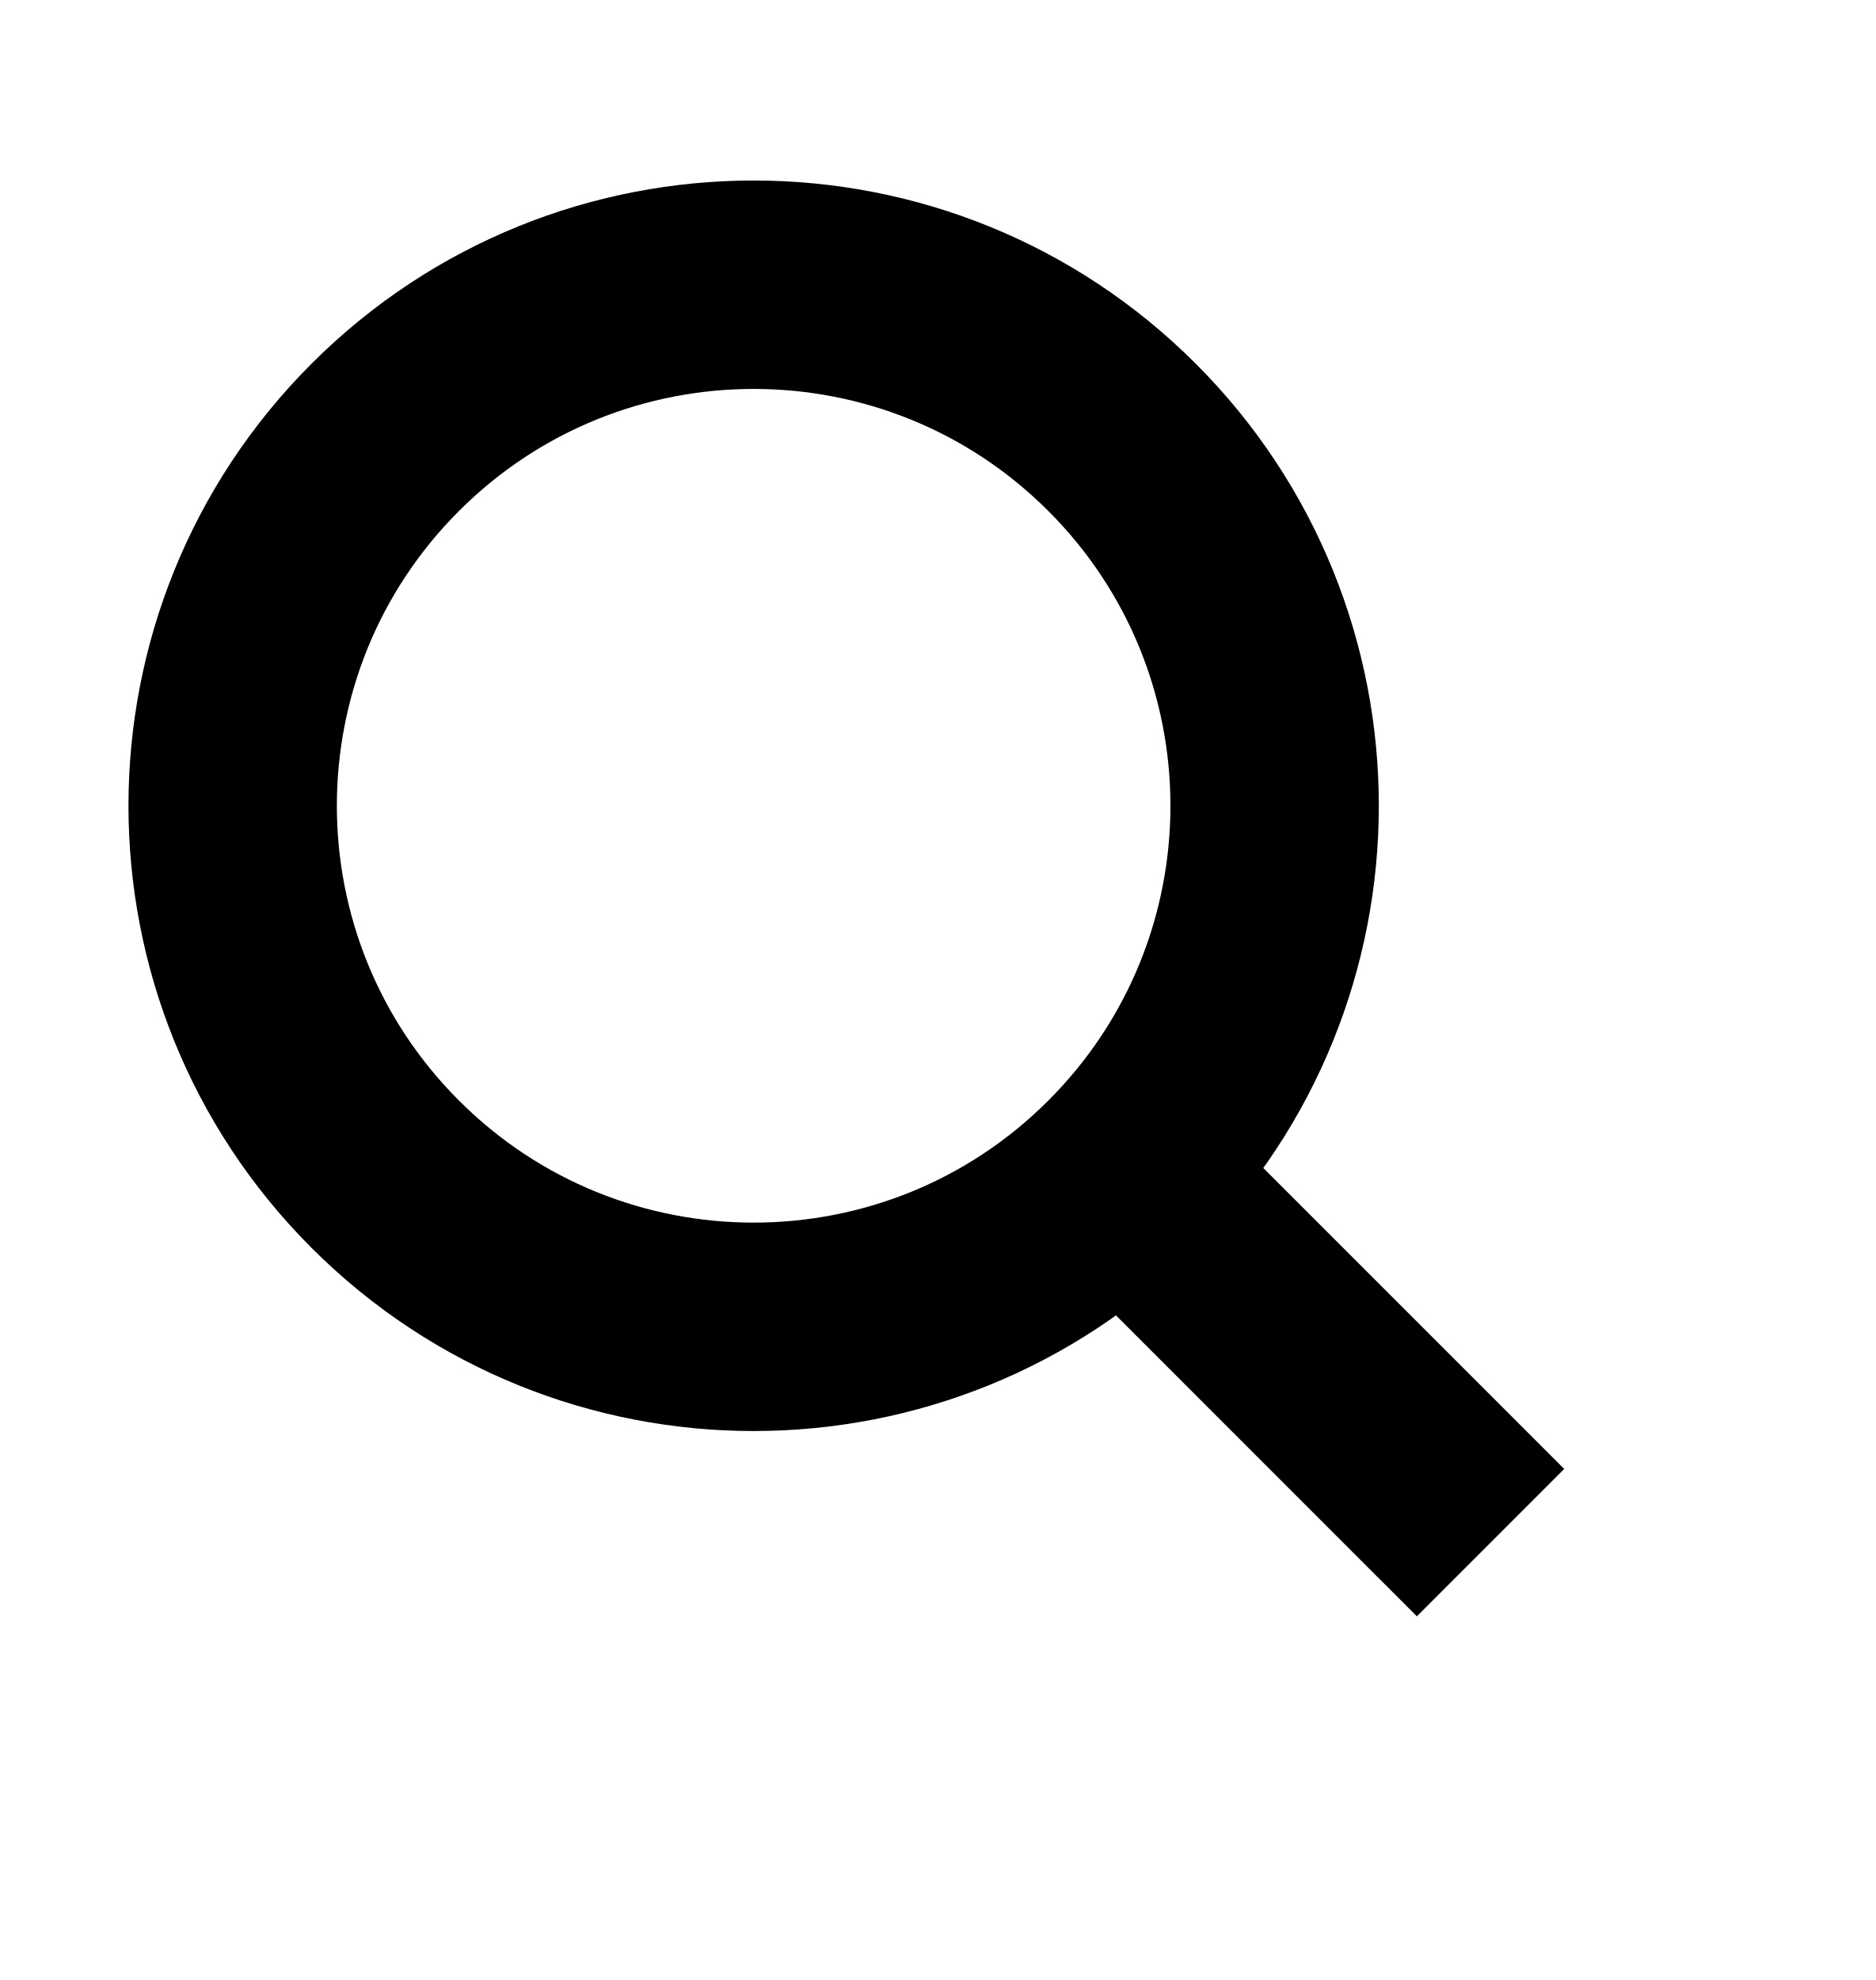
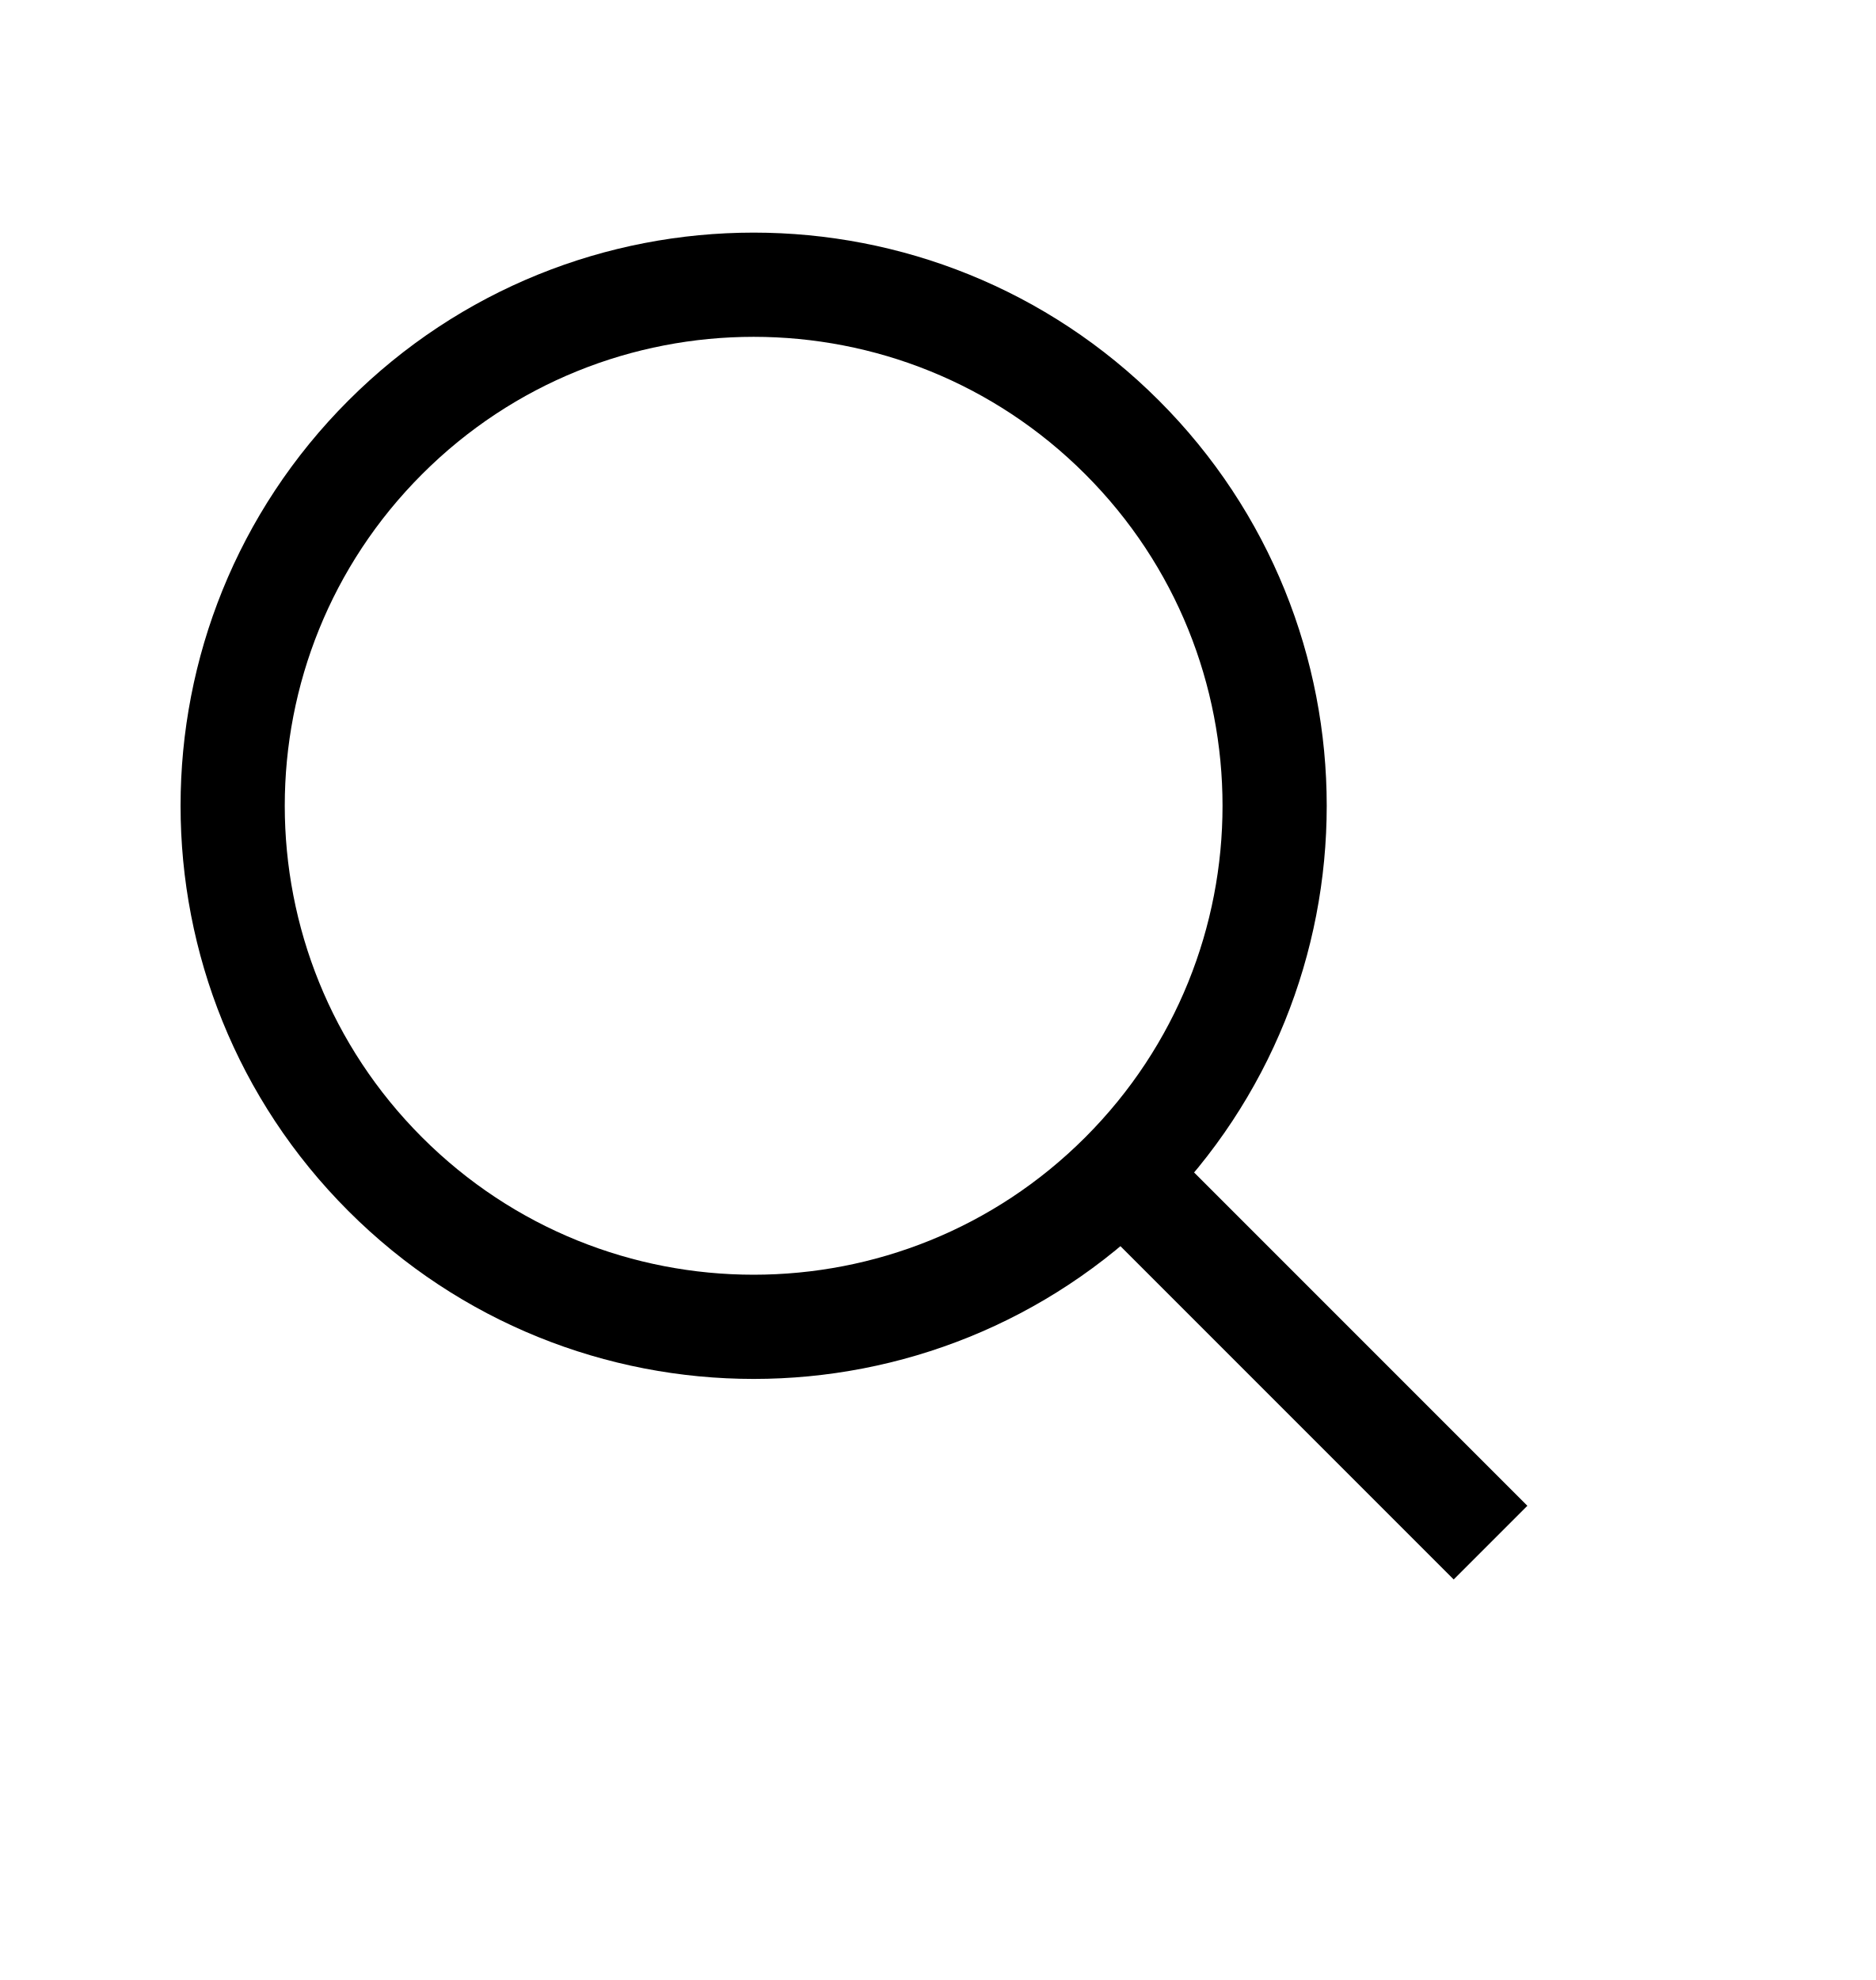
<svg xmlns="http://www.w3.org/2000/svg" width="18" height="19" viewBox="0 0 18 19" fill="none">
-   <circle cx="7.233" cy="7.732" r="5" transform="rotate(-45 7.23318 7.73218)" stroke="black" stroke-width="2" />
-   <path d="M10.77 11.268L14.305 14.803" stroke="black" stroke-width="2" />
+   <circle cx="7.233" cy="7.732" r="5" transform="rotate(-45 7.23318 7.73218)" stroke="black" strokeWidth="2" />
+   <path d="M10.77 11.268L14.305 14.803" stroke="black" strokeWidth="2" />
</svg>
